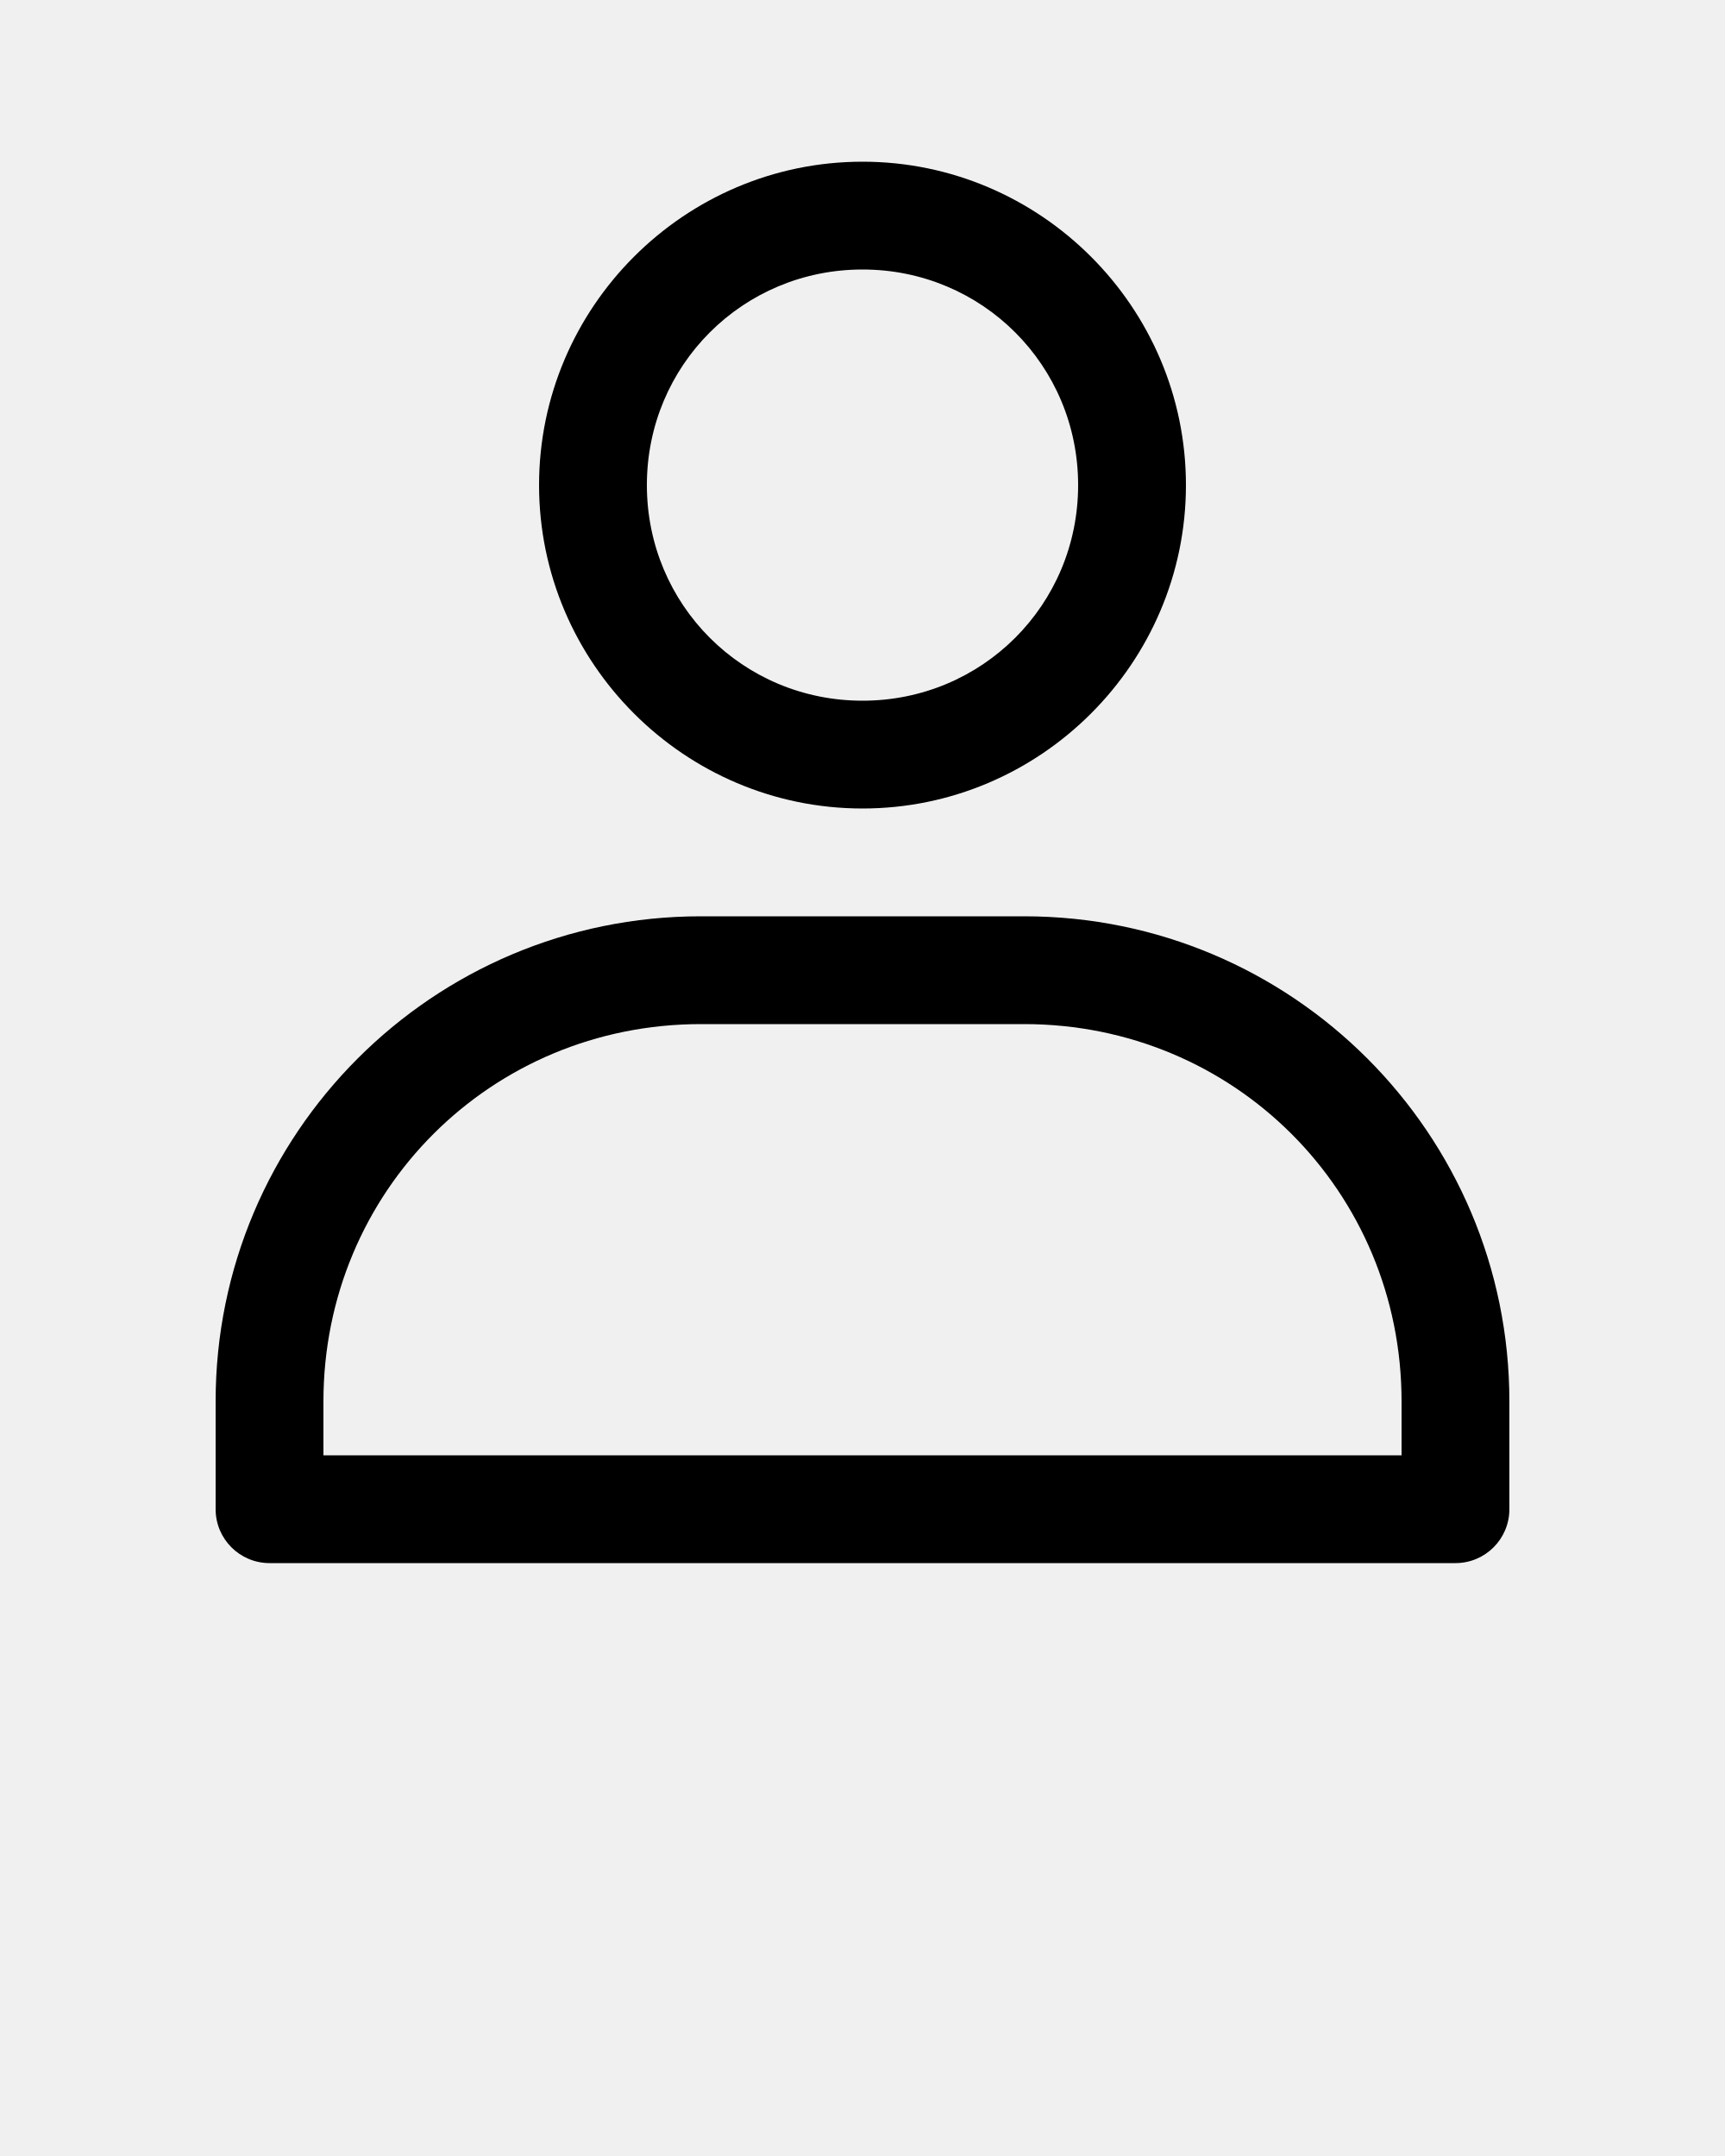
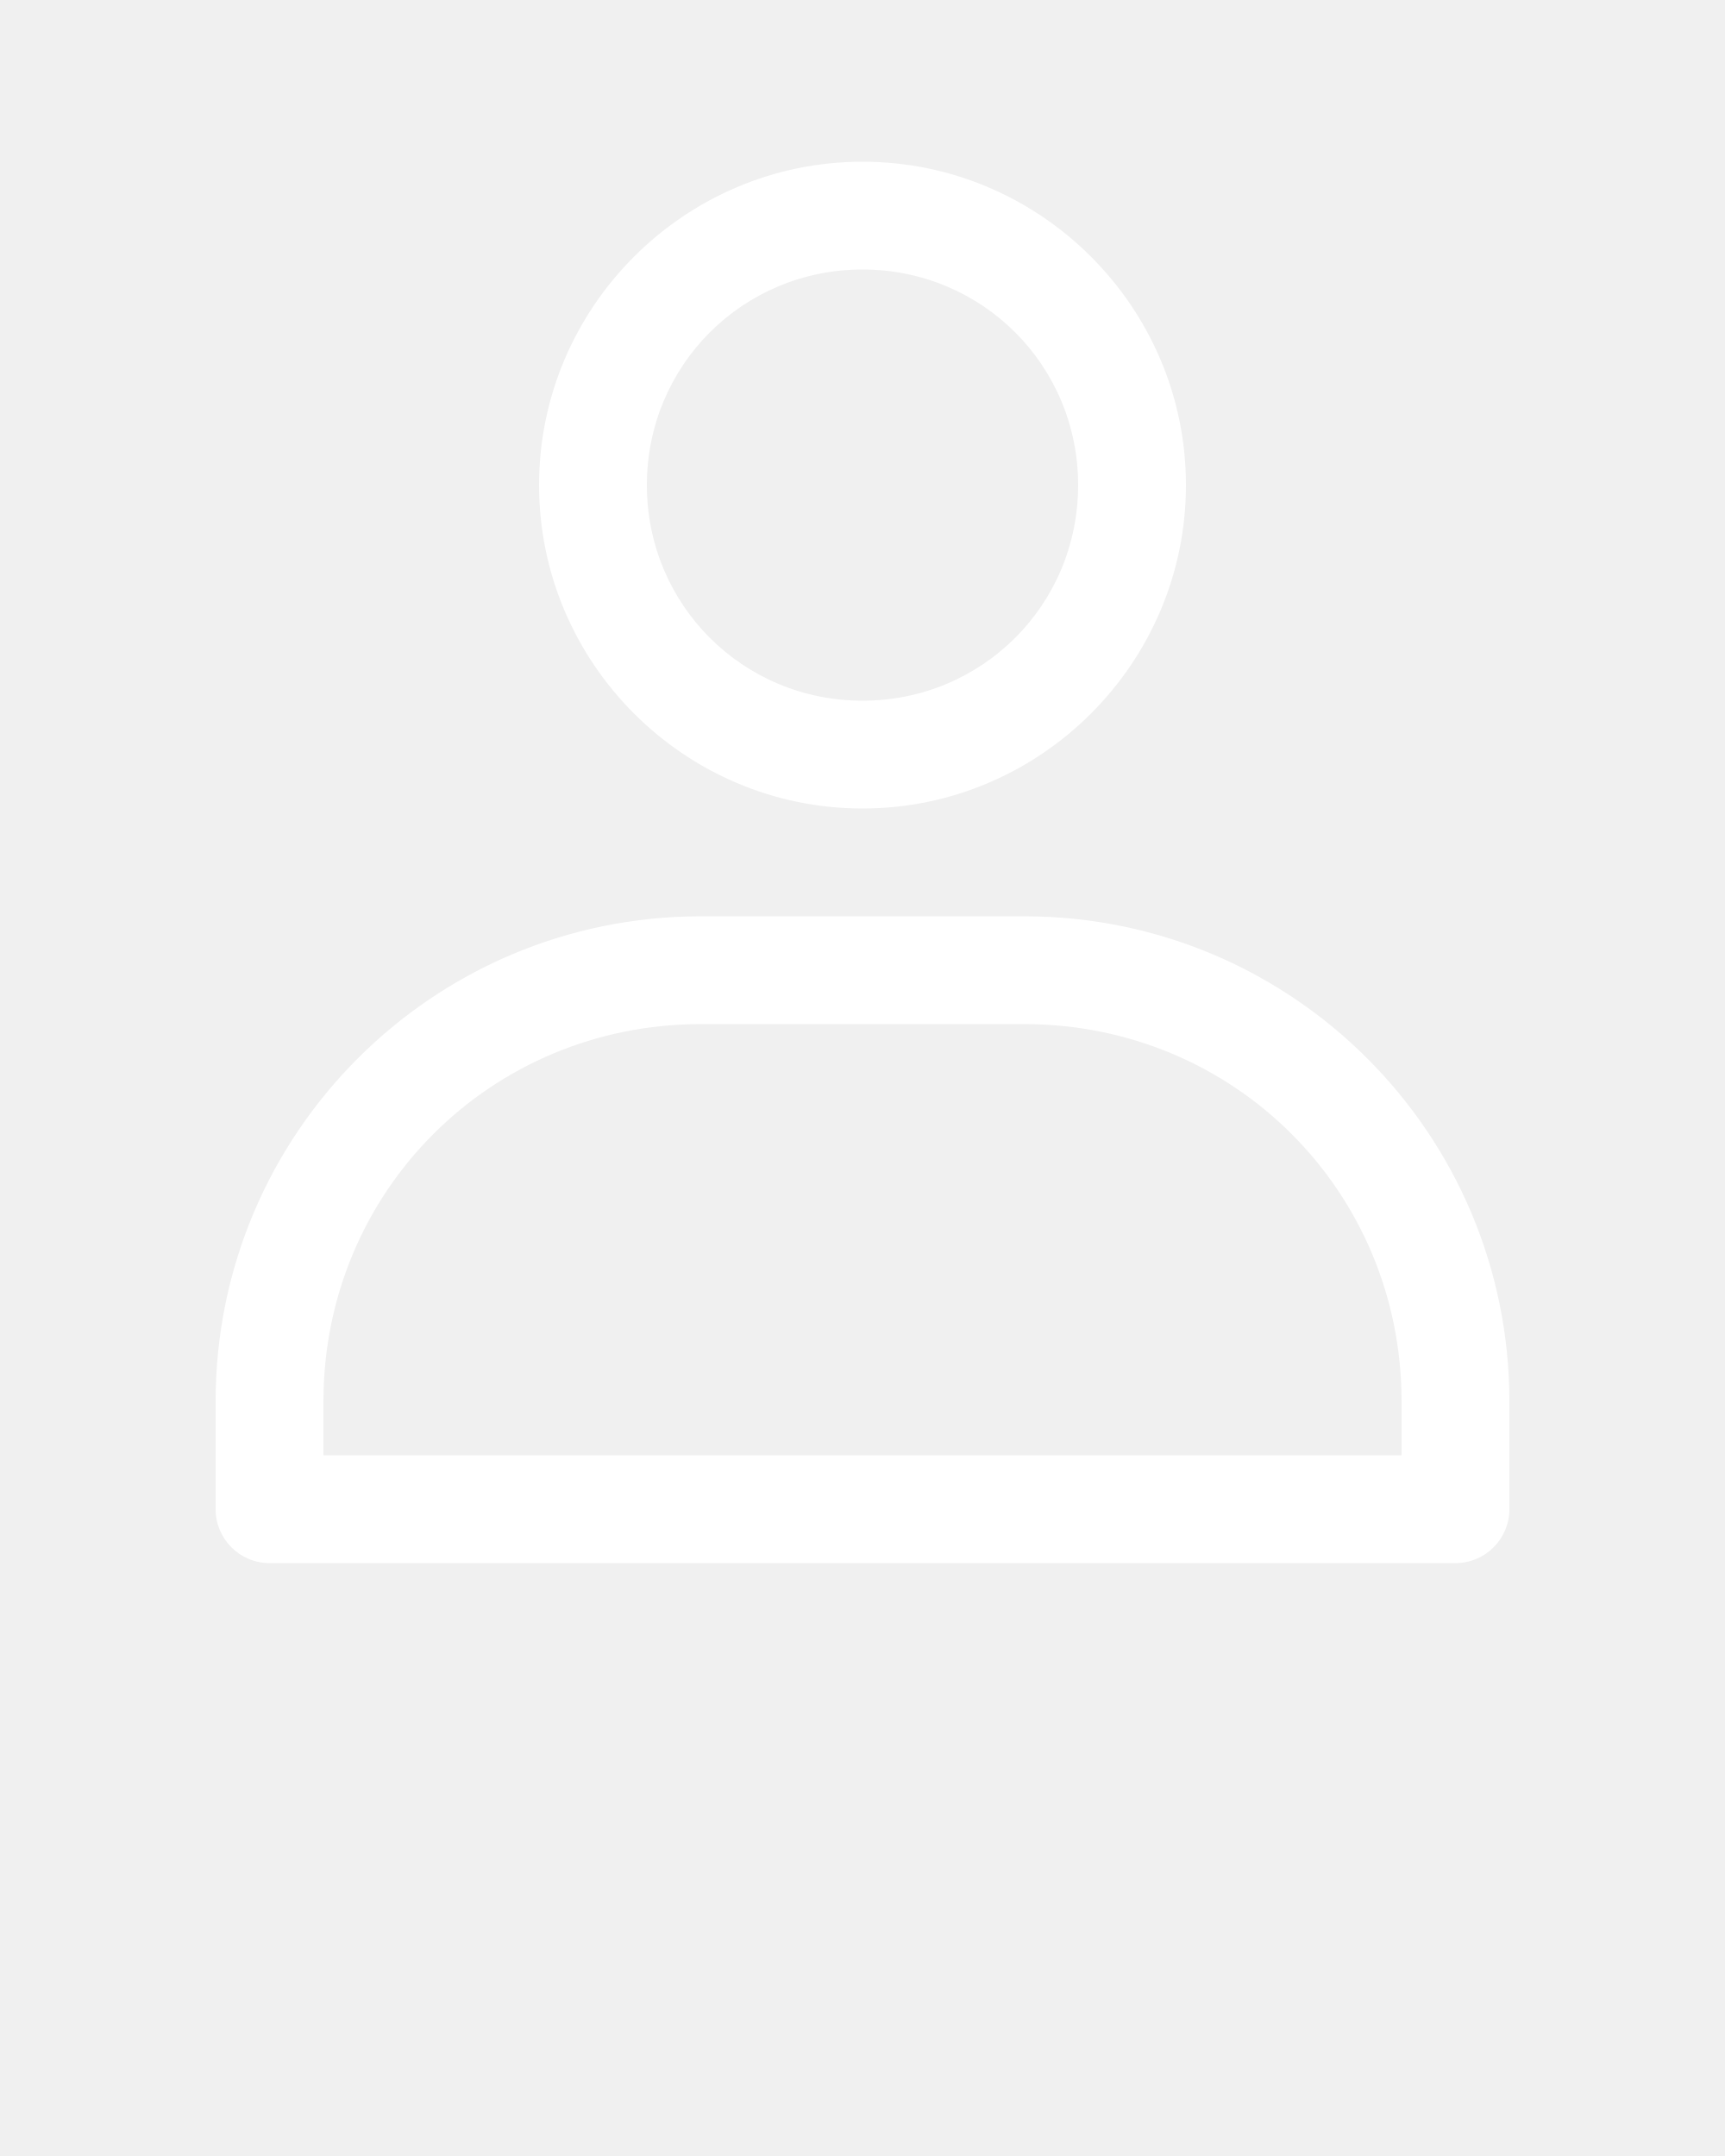
<svg xmlns="http://www.w3.org/2000/svg" version="1.1" xml:space="preserve" viewBox="0 0 32 40" x="0px" y="0px">
  <g>
-     <path style="color:#000000;font-style:normal;font-variant:normal;font-weight:normal;font-stretch:normal;font-size:medium;line-height:normal;font-family:sans-serif;font-variant-ligatures:normal;font-variant-position:normal;font-variant-caps:normal;font-variant-numeric:normal;font-variant-alternates:normal;font-feature-settings:normal;text-indent:0;text-align:start;text-decoration:none;text-decoration-line:none;text-decoration-style:solid;text-decoration-color:#000000;letter-spacing:normal;word-spacing:normal;text-transform:none;writing-mode:lr-tb;direction:ltr;text-orientation:mixed;dominant-baseline:auto;baseline-shift:baseline;text-anchor:start;white-space:normal;shape-padding:0;clip-rule:nonzero;display:inline;overflow:visible;visibility:visible;opacity:1;isolation:auto;mix-blend-mode:normal;color-interpolation:sRGB;color-interpolation-filters:linearRGB;solid-color:#000000;solid-opacity:1;vector-effect:none;fill:#000000;fill-opacity:1;fill-rule:nonzero;stroke:none;stroke-width:2;stroke-linecap:round;stroke-linejoin:round;stroke-miterlimit:4;stroke-dasharray:none;stroke-dashoffset:0;stroke-opacity:1;paint-order:normal;color-rendering:auto;image-rendering:auto;shape-rendering:auto;text-rendering:auto;enable-background:accumulate" d="m 16,3 c -3.302,0 -6,2.698 -6,6 10e-6,3.302 2.698,6 6,6 3.302,0 6,-2.698 6,-6 10e-6,-3.302 -2.698,-6 -6,-6 z m 0,2 c 2.221,0 4,1.779 4,4 0,2.221 -1.779,4 -4,4 -2.221,0 -4,-1.779 -4,-4 0,-2.221 1.779,-4 4,-4 z" />
-     <path style="color:#000000;font-style:normal;font-variant:normal;font-weight:normal;font-stretch:normal;font-size:medium;line-height:normal;font-family:sans-serif;font-variant-ligatures:normal;font-variant-position:normal;font-variant-caps:normal;font-variant-numeric:normal;font-variant-alternates:normal;font-feature-settings:normal;text-indent:0;text-align:start;text-decoration:none;text-decoration-line:none;text-decoration-style:solid;text-decoration-color:#000000;letter-spacing:normal;word-spacing:normal;text-transform:none;writing-mode:lr-tb;direction:ltr;text-orientation:mixed;dominant-baseline:auto;baseline-shift:baseline;text-anchor:start;white-space:normal;shape-padding:0;clip-rule:nonzero;display:inline;overflow:visible;visibility:visible;opacity:1;isolation:auto;mix-blend-mode:normal;color-interpolation:sRGB;color-interpolation-filters:linearRGB;solid-color:#000000;solid-opacity:1;vector-effect:none;fill:#000000;fill-opacity:1;fill-rule:nonzero;stroke:none;stroke-width:2;stroke-linecap:round;stroke-linejoin:round;stroke-miterlimit:4;stroke-dasharray:none;stroke-dashoffset:0;stroke-opacity:1;paint-order:normal;color-rendering:auto;image-rendering:auto;shape-rendering:auto;text-rendering:auto;enable-background:accumulate" d="m 13,17 c -4.969,0 -9,4.031 -9,9 v 2 a 1,1 0 0 0 1,1 h 22 a 1,1 0 0 0 1,-1 v -2 c 0,-4.969 -4.031,-9 -9,-9 z m 0,2 h 6 c 3.895,0 7,3.105 7,7 v 1 H 6 v -1 c 0,-3.895 3.105,-7 7,-7 z" />
+     <path style="color:#000000;font-style:normal;font-variant:normal;font-weight:normal;font-stretch:normal;font-size:medium;line-height:normal;font-family:sans-serif;font-variant-ligatures:normal;font-variant-position:normal;font-variant-caps:normal;font-variant-numeric:normal;font-variant-alternates:normal;font-feature-settings:normal;text-indent:0;text-align:start;text-decoration:none;text-decoration-line:none;text-decoration-style:solid;text-decoration-color:#000000;letter-spacing:normal;word-spacing:normal;text-transform:none;writing-mode:lr-tb;direction:ltr;text-orientation:mixed;dominant-baseline:auto;baseline-shift:baseline;text-anchor:start;white-space:normal;shape-padding:0;clip-rule:nonzero;display:inline;overflow:visible;visibility:visible;opacity:1;isolation:auto;mix-blend-mode:normal;color-interpolation:sRGB;color-interpolation-filters:linearRGB;solid-color:#000000;solid-opacity:1;vector-effect:none;fill:#fff;fill-opacity:1;fill-rule:nonzero;stroke:none;stroke-width:2;stroke-linecap:round;stroke-linejoin:round;stroke-miterlimit:4;stroke-dasharray:none;stroke-dashoffset:0;stroke-opacity:1;paint-order:normal;color-rendering:auto;image-rendering:auto;shape-rendering:auto;text-rendering:auto;enable-background:accumulate" d="m 16,3 c -3.302,0 -6,2.698 -6,6 10e-6,3.302 2.698,6 6,6 3.302,0 6,-2.698 6,-6 10e-6,-3.302 -2.698,-6 -6,-6 z m 0,2 c 2.221,0 4,1.779 4,4 0,2.221 -1.779,4 -4,4 -2.221,0 -4,-1.779 -4,-4 0,-2.221 1.779,-4 4,-4 z" />
+     <path style="color:#000000;font-style:normal;font-variant:normal;font-weight:normal;font-stretch:normal;font-size:medium;line-height:normal;font-family:sans-serif;font-variant-ligatures:normal;font-variant-position:normal;font-variant-caps:normal;font-variant-numeric:normal;font-variant-alternates:normal;font-feature-settings:normal;text-indent:0;text-align:start;text-decoration:none;text-decoration-line:none;text-decoration-style:solid;text-decoration-color:#000000;letter-spacing:normal;word-spacing:normal;text-transform:none;writing-mode:lr-tb;direction:ltr;text-orientation:mixed;dominant-baseline:auto;baseline-shift:baseline;text-anchor:start;white-space:normal;shape-padding:0;clip-rule:nonzero;display:inline;overflow:visible;visibility:visible;opacity:1;isolation:auto;mix-blend-mode:normal;color-interpolation:sRGB;color-interpolation-filters:linearRGB;solid-color:#000000;solid-opacity:1;vector-effect:none;fill:#fff;fill-opacity:1;fill-rule:nonzero;stroke:none;stroke-width:2;stroke-linecap:round;stroke-linejoin:round;stroke-miterlimit:4;stroke-dasharray:none;stroke-dashoffset:0;stroke-opacity:1;paint-order:normal;color-rendering:auto;image-rendering:auto;shape-rendering:auto;text-rendering:auto;enable-background:accumulate" d="m 13,17 c -4.969,0 -9,4.031 -9,9 v 2 a 1,1 0 0 0 1,1 h 22 a 1,1 0 0 0 1,-1 v -2 c 0,-4.969 -4.031,-9 -9,-9 z m 0,2 h 6 c 3.895,0 7,3.105 7,7 v 1 H 6 v -1 c 0,-3.895 3.105,-7 7,-7 z" />
  </g>
</svg>
